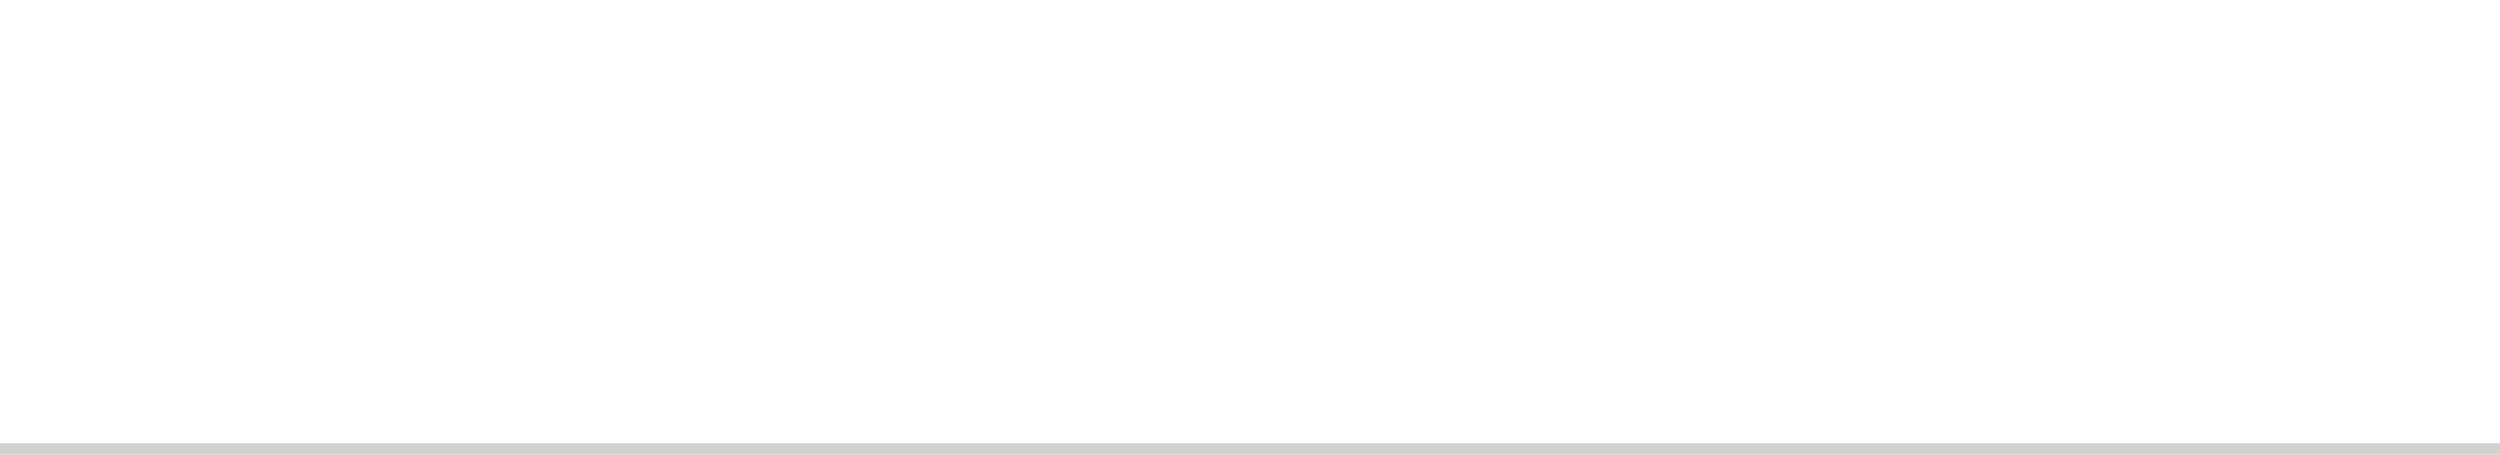
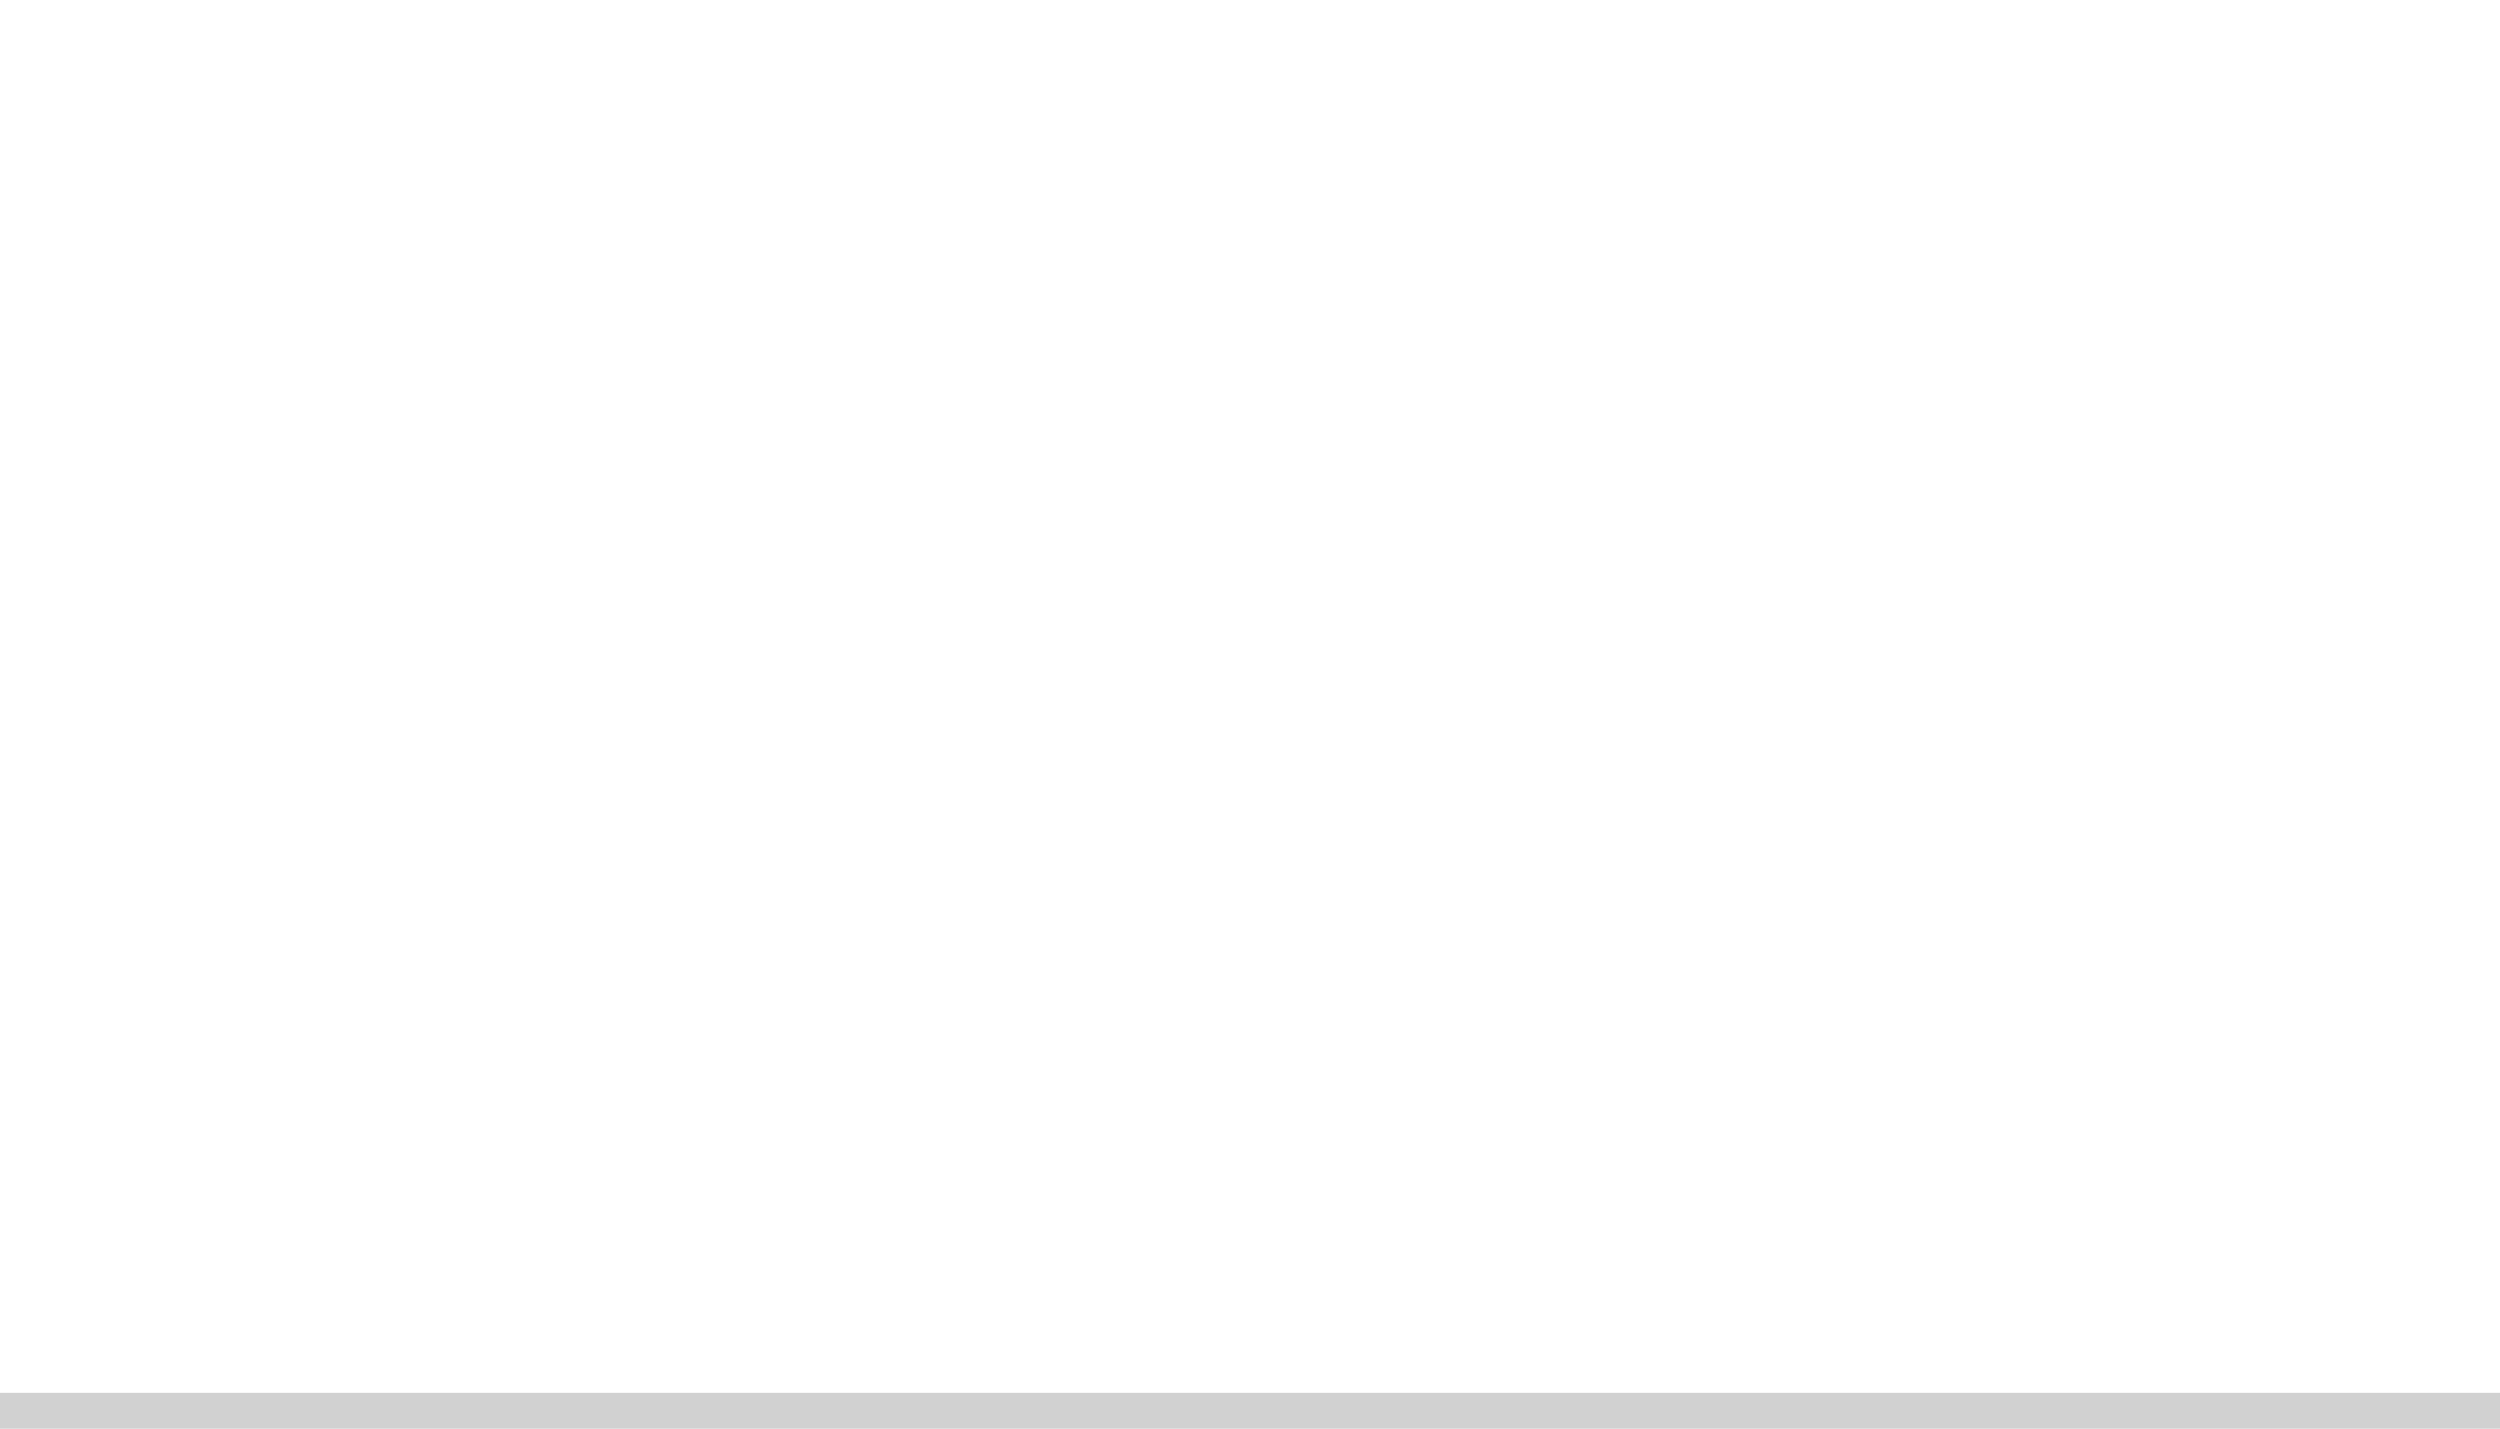
- <svg xmlns="http://www.w3.org/2000/svg" version="1.1" width="220px" height="40px">
-   <g transform="matrix(1 0 0 1 -831 -40 )">
-     <path d="M 831 40  L 1051 40  L 1051 79  L 831 79  L 831 40  Z " fill-rule="nonzero" fill="#ffffff" stroke="none" />
-     <path d="M 1051 79.5  L 831 79.5  " stroke-width="1" stroke="#999999" fill="none" stroke-opacity="0.349" />
+ <svg xmlns="http://www.w3.org/2000/svg" version="1.1" width="70px" height="40px">
+   <g transform="matrix(1 0 0 1 -1381 -40 )">
+     <path d="M 1381 40  L 1451 40  L 1451 79  L 1381 79  L 1381 40  Z " fill-rule="nonzero" fill="#ffffff" stroke="none" />
+     <path d="M 1451 79.5  L 1381 79.5  " stroke-width="1" stroke="#999999" fill="none" stroke-opacity="0.349" />
  </g>
</svg>
